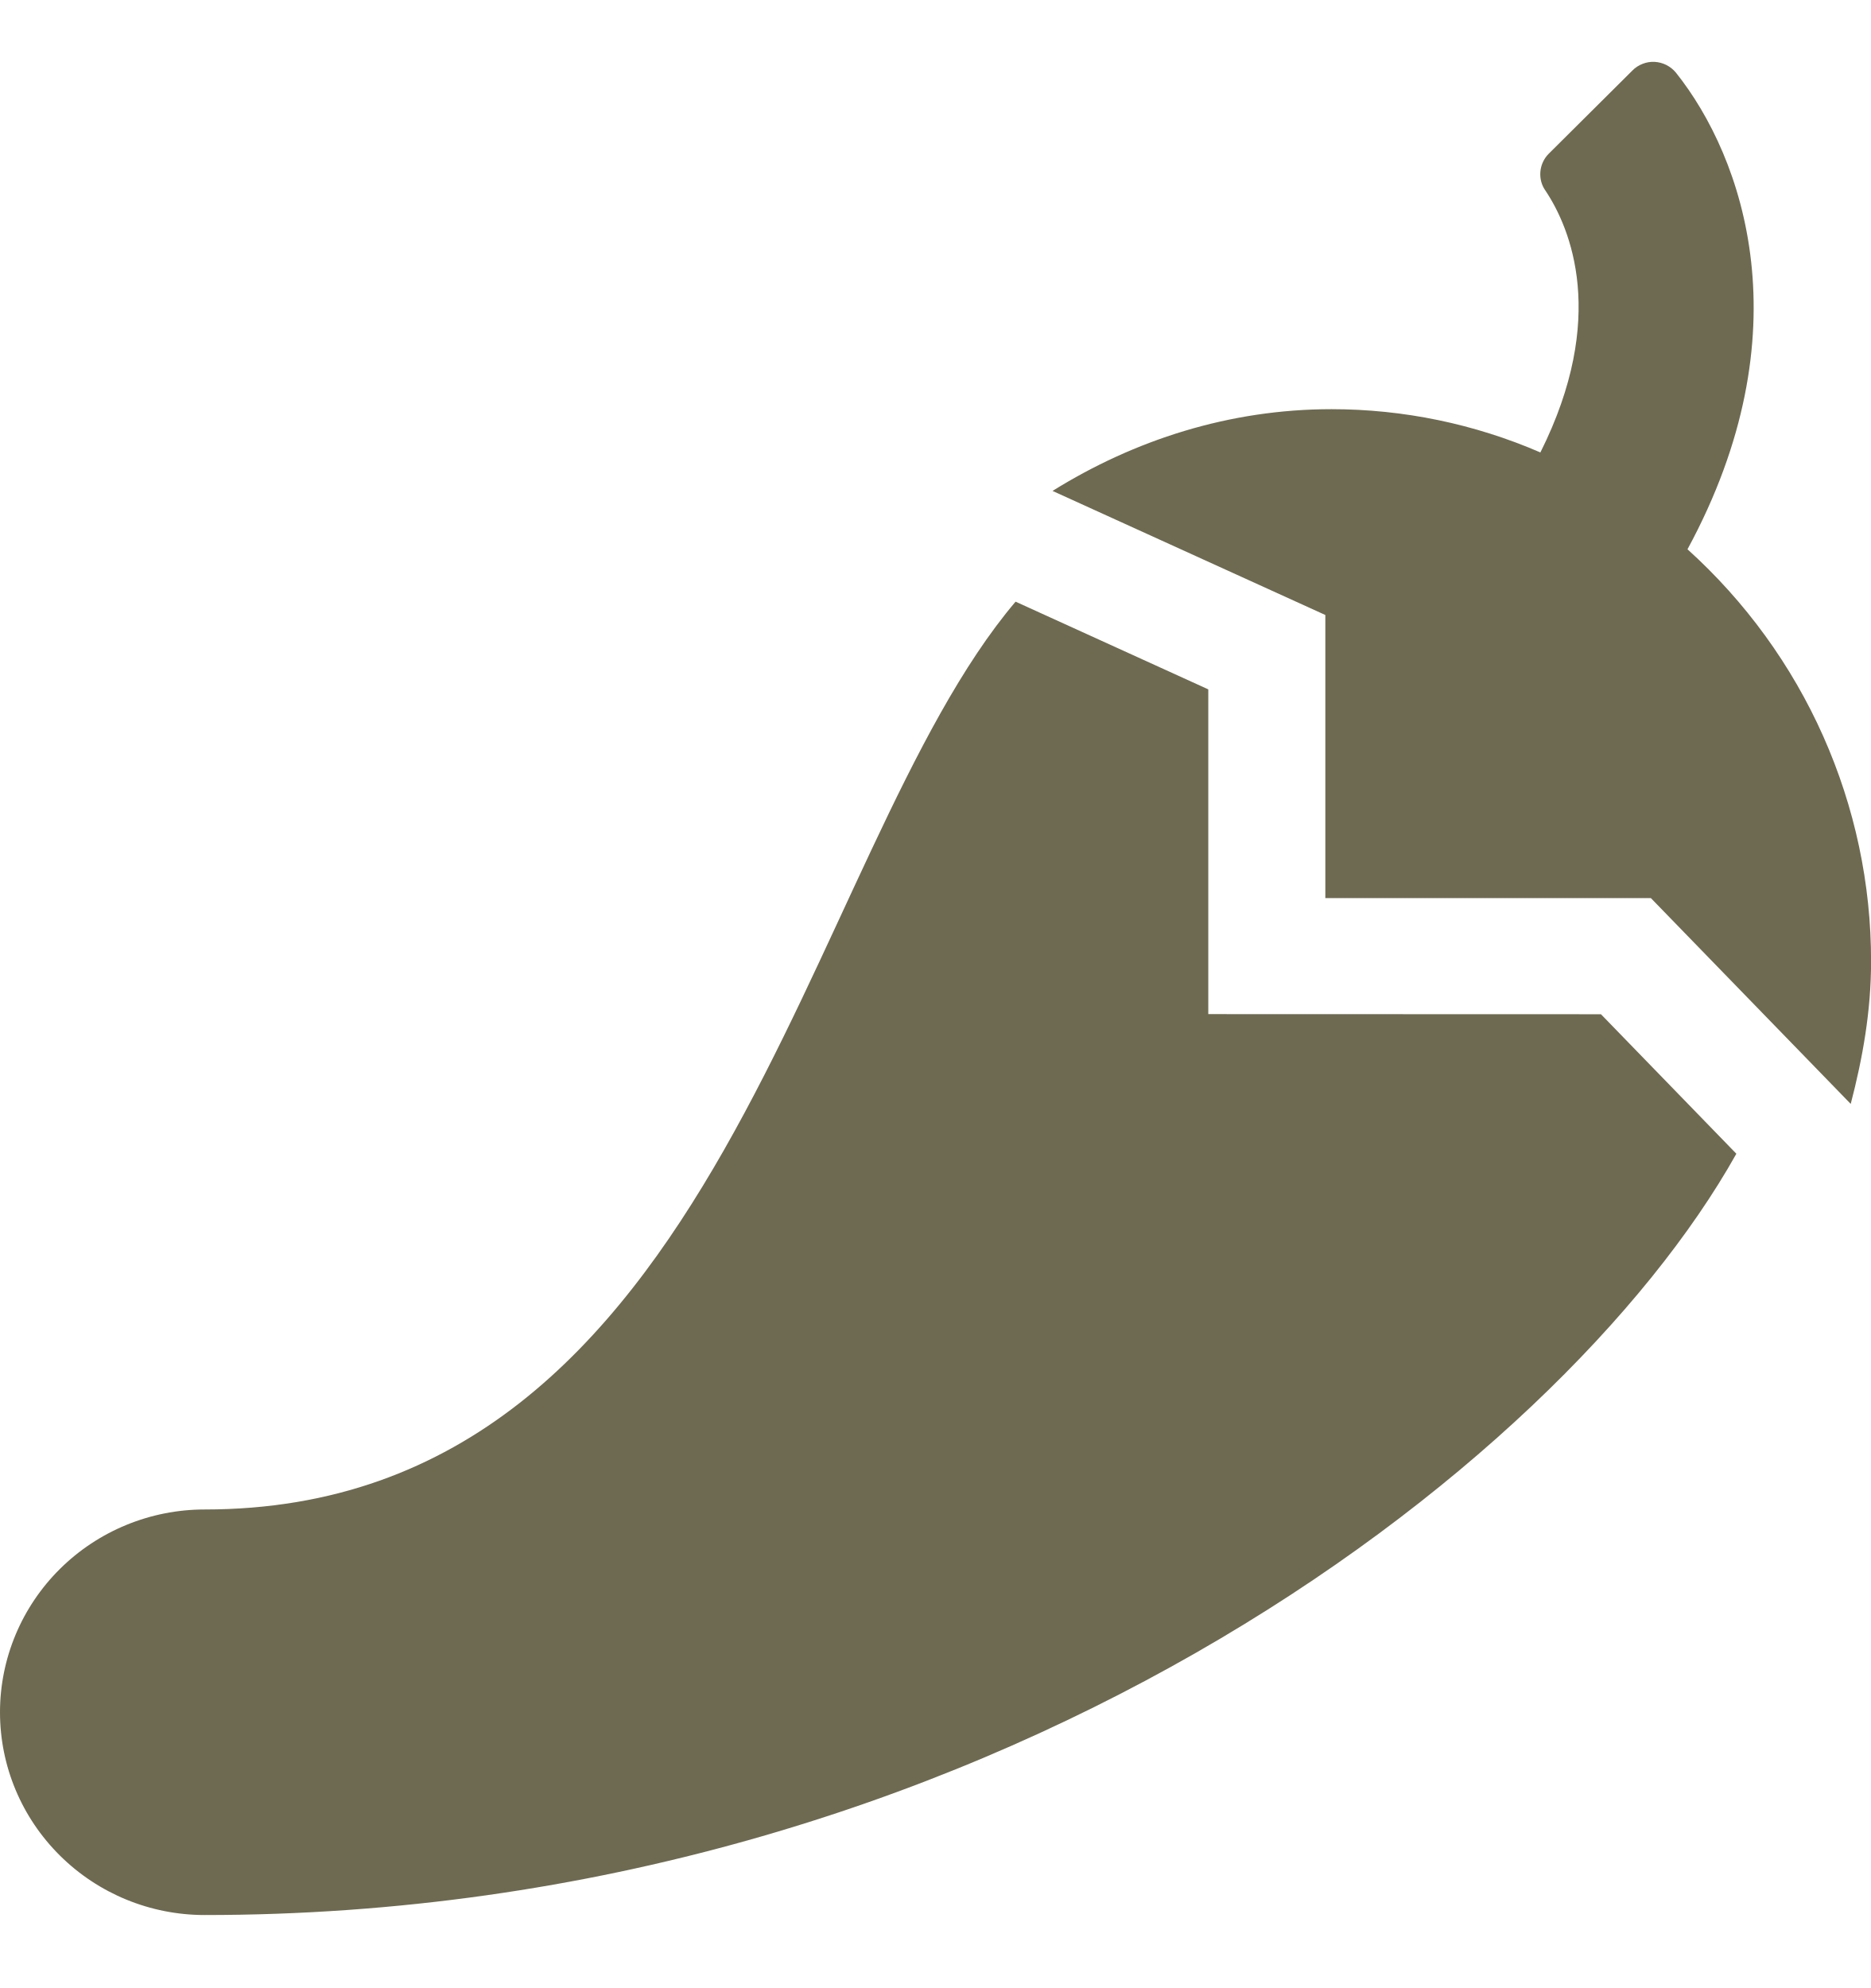
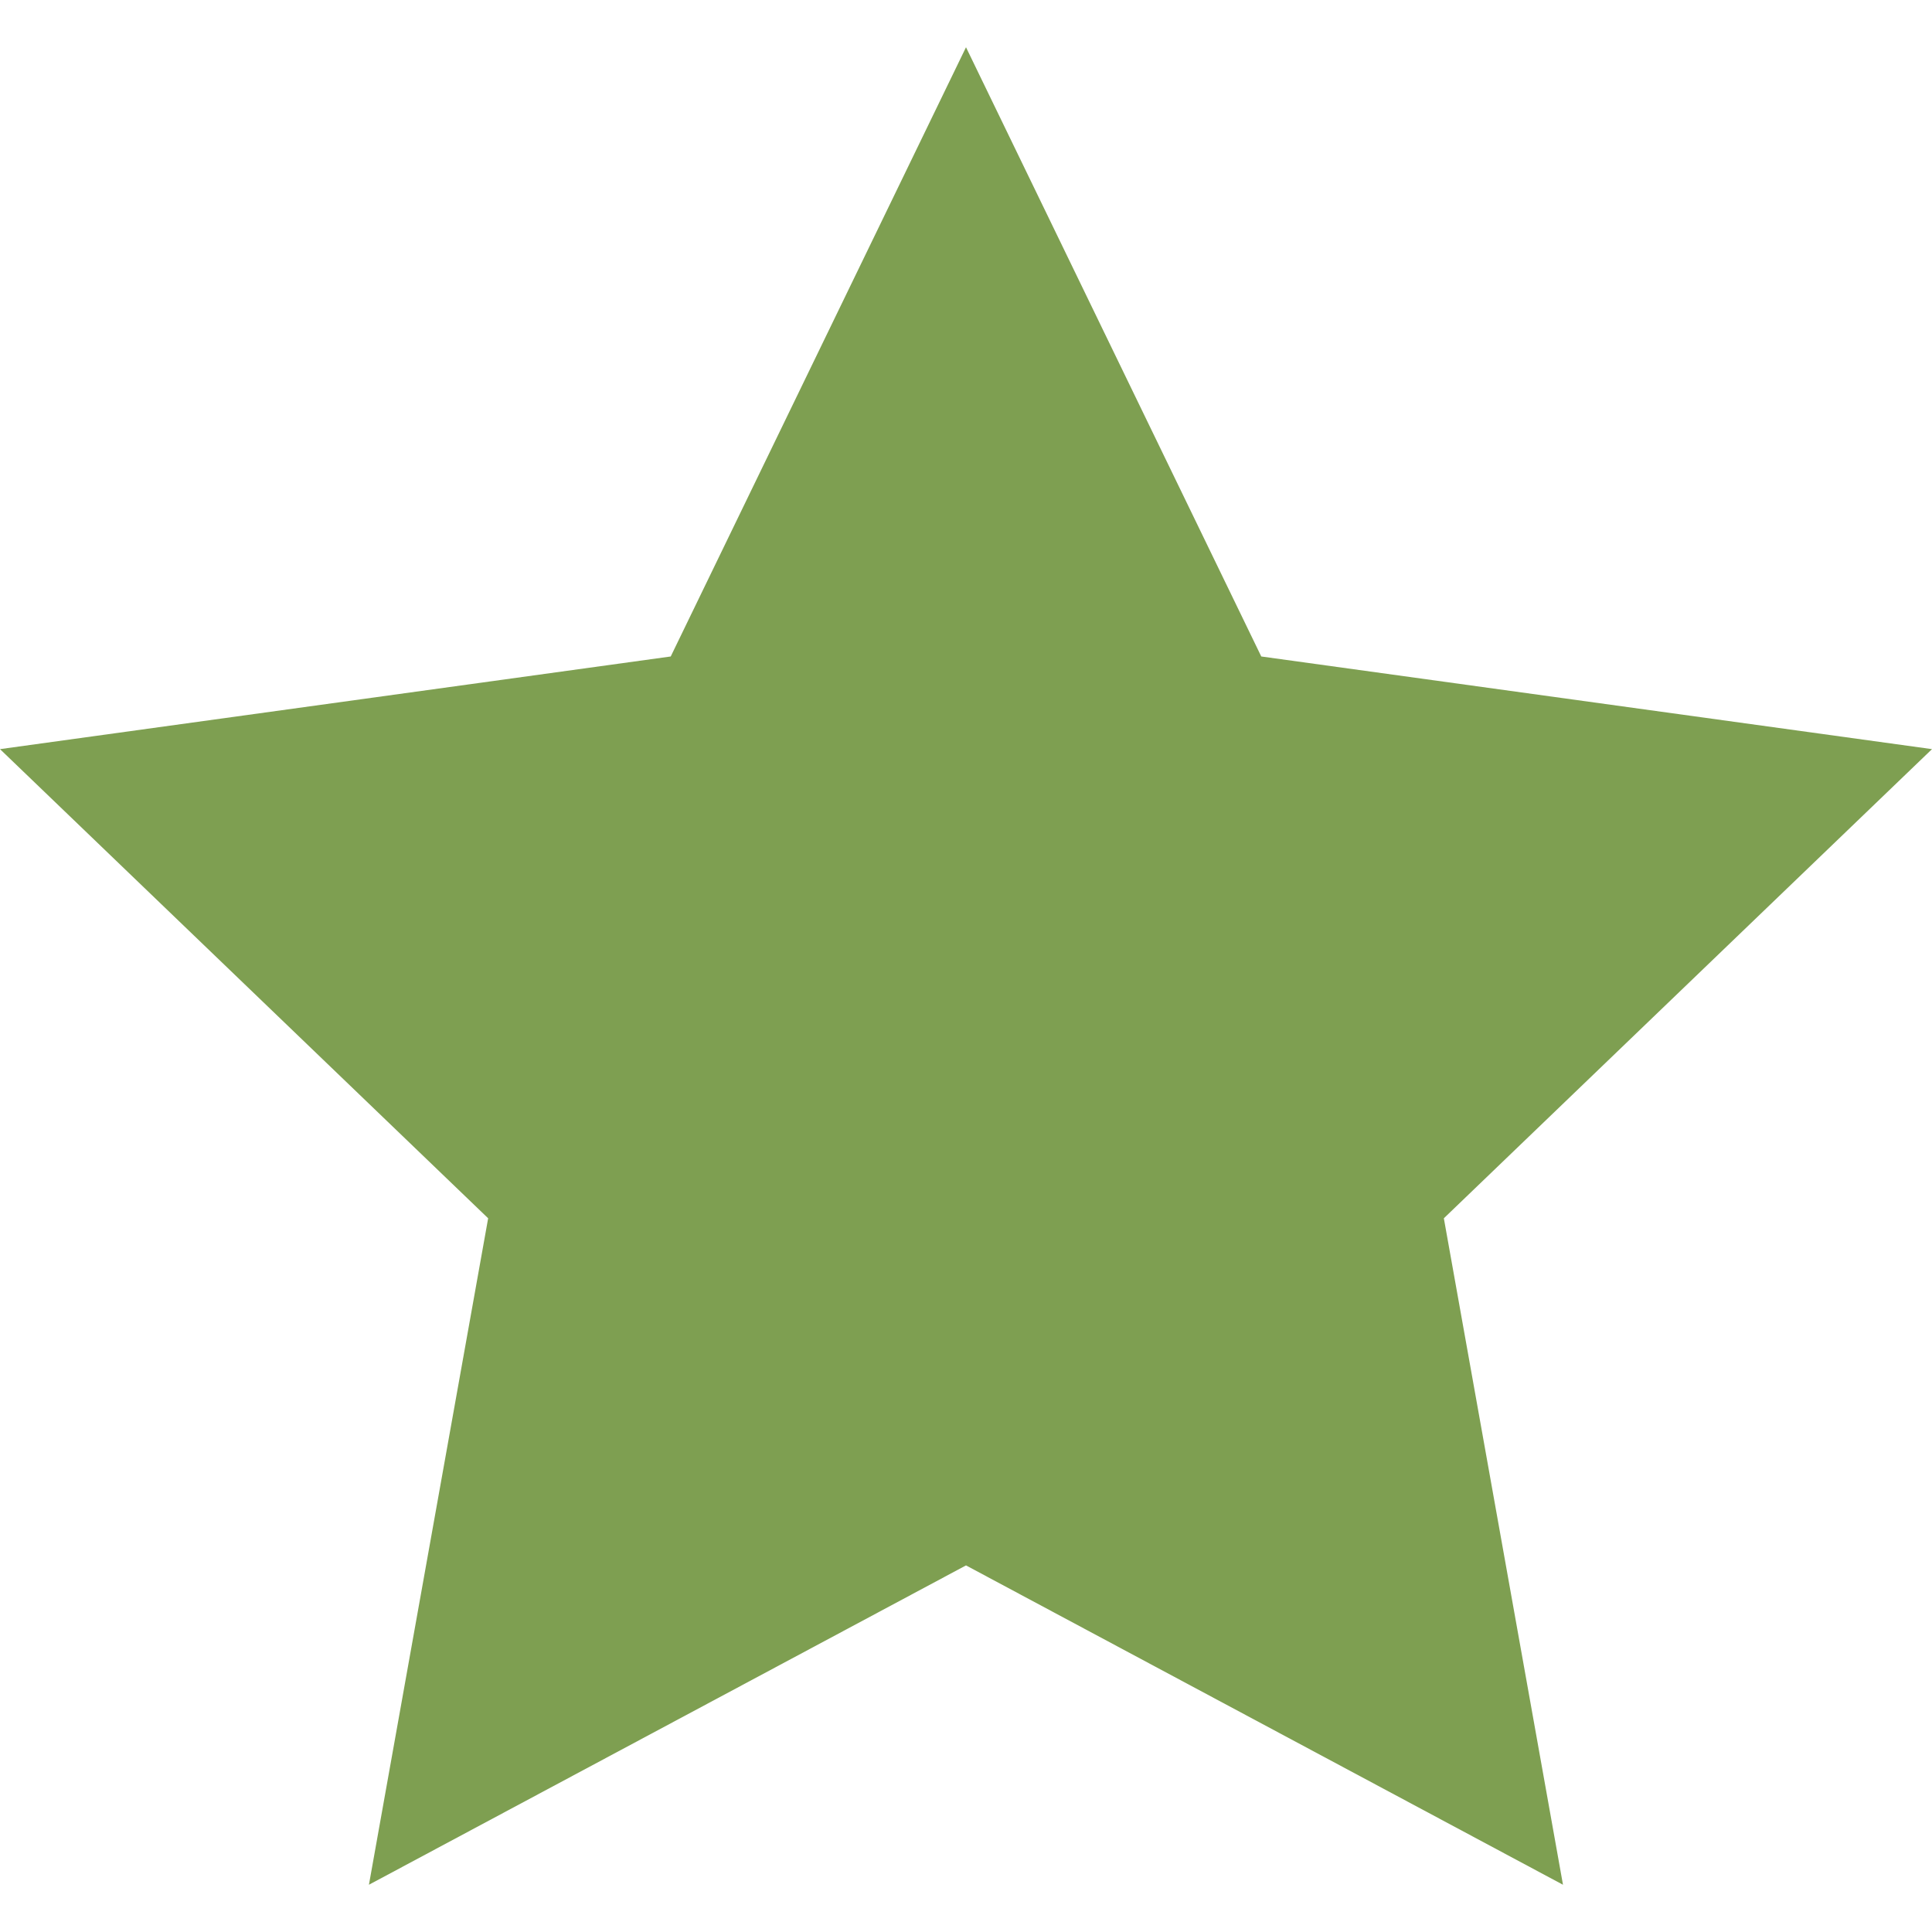
- <svg xmlns="http://www.w3.org/2000/svg" fill="none" height="17" viewBox="0 0 16 17" width="16">
-   <path d="m10.333 8.672v-2.777l-1.648-.75c-1.827 2.153-2.511 7.763-6.935 7.763-.464 0-.909.183-1.237.508-.328.325-.513.766-.513 1.226 0 .46.184.9.513 1.226s.773.508 1.237.508c6.645 0 11.583-3.803 13.099-6.51l-1.158-1.193zm4.097-3.973c1.005-1.852.482-3.351-.098-4.078-.022-.027-.05-.049-.081-.065-.032-.016-.066-.025-.101-.027-.035-.002-.07.004-.103.017-.033.013-.063.032-.087.057l-.716.712c-.041.041-.066.096-.071.153-.005.058.01.116.044.163.214.321.533 1.086-.044 2.238-.563-.244-1.171-.37-1.786-.37-.875 0-1.687.264-2.386.699l2.333 1.061v2.421h2.784l1.709 1.76c.102-.391.174-.793.174-1.217.001-.664-.139-1.32-.409-1.927-.27-.607-.666-1.152-1.161-1.599z" fill="#6e6a51" />
+ <svg xmlns="http://www.w3.org/2000/svg" fill="none" height="100%" viewBox="0 0 24 24" width="100%">
+   <path d="M12 .587l3.668 7.568 8.332 1.151-6.064 5.828 1.48 8.279-7.416-3.967-7.417 3.967 1.481-8.279-6.064-5.828 8.332-1.151z" fill="#7e9f51" />
</svg>
